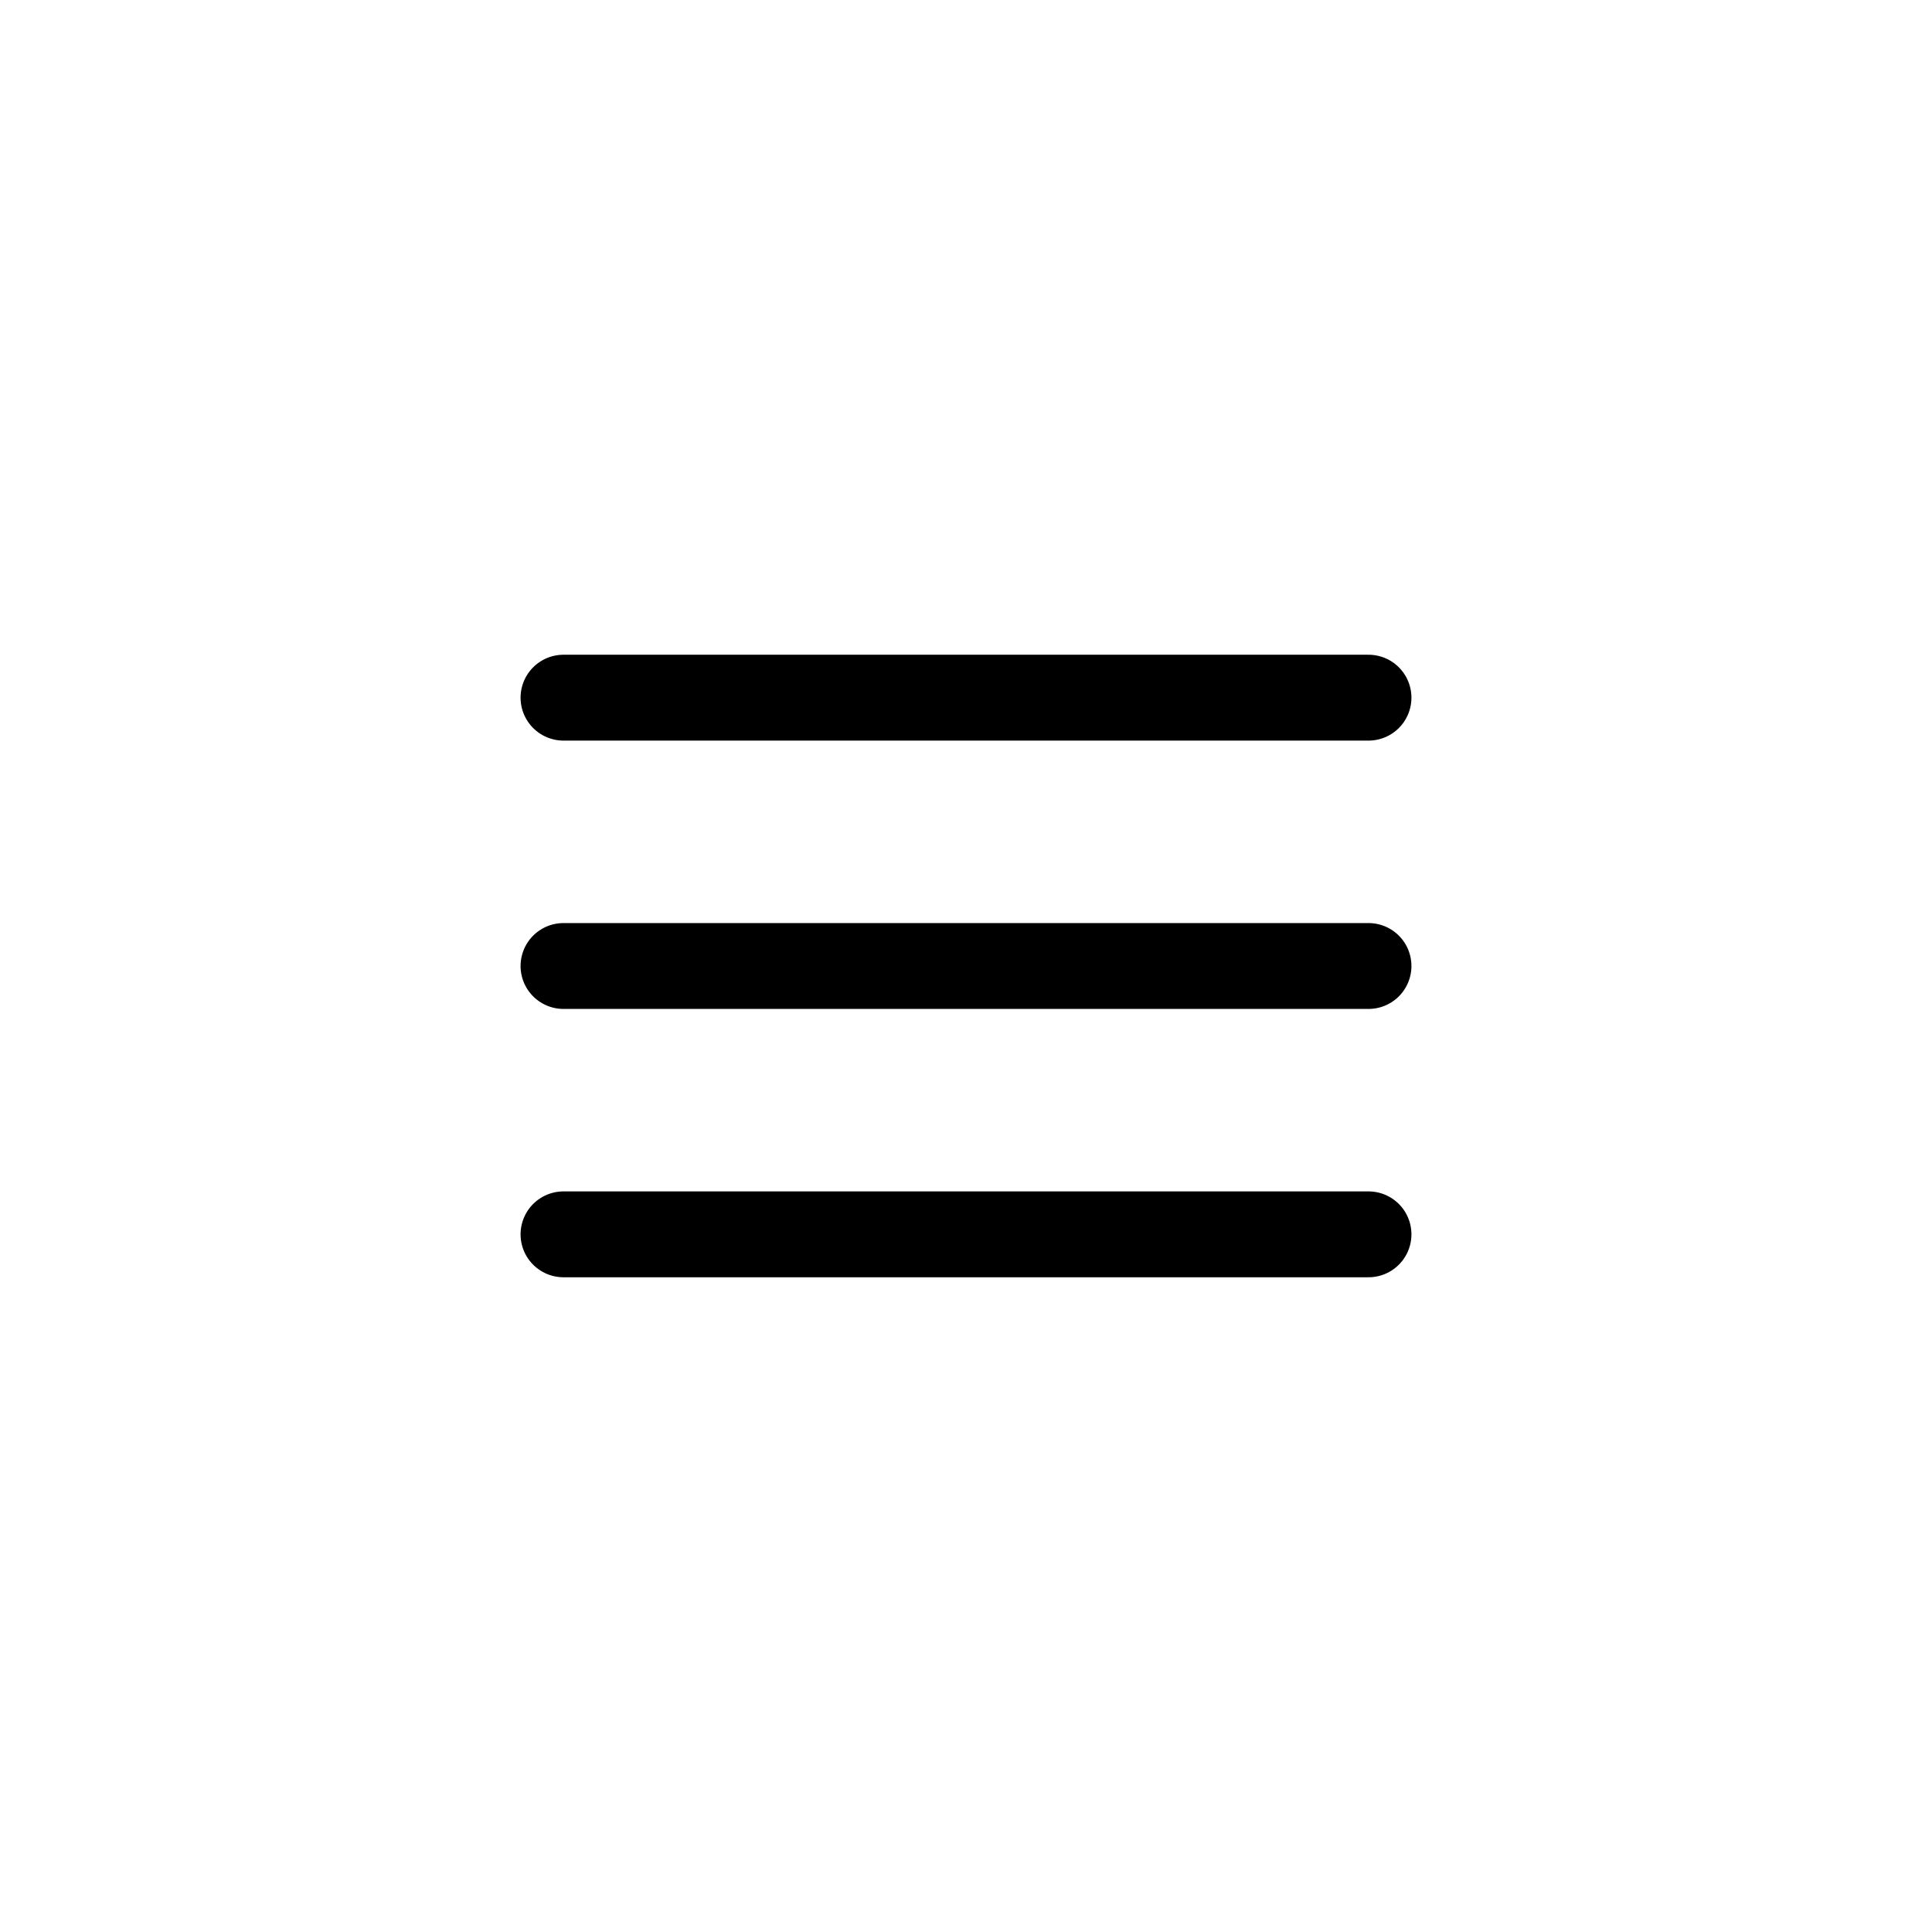
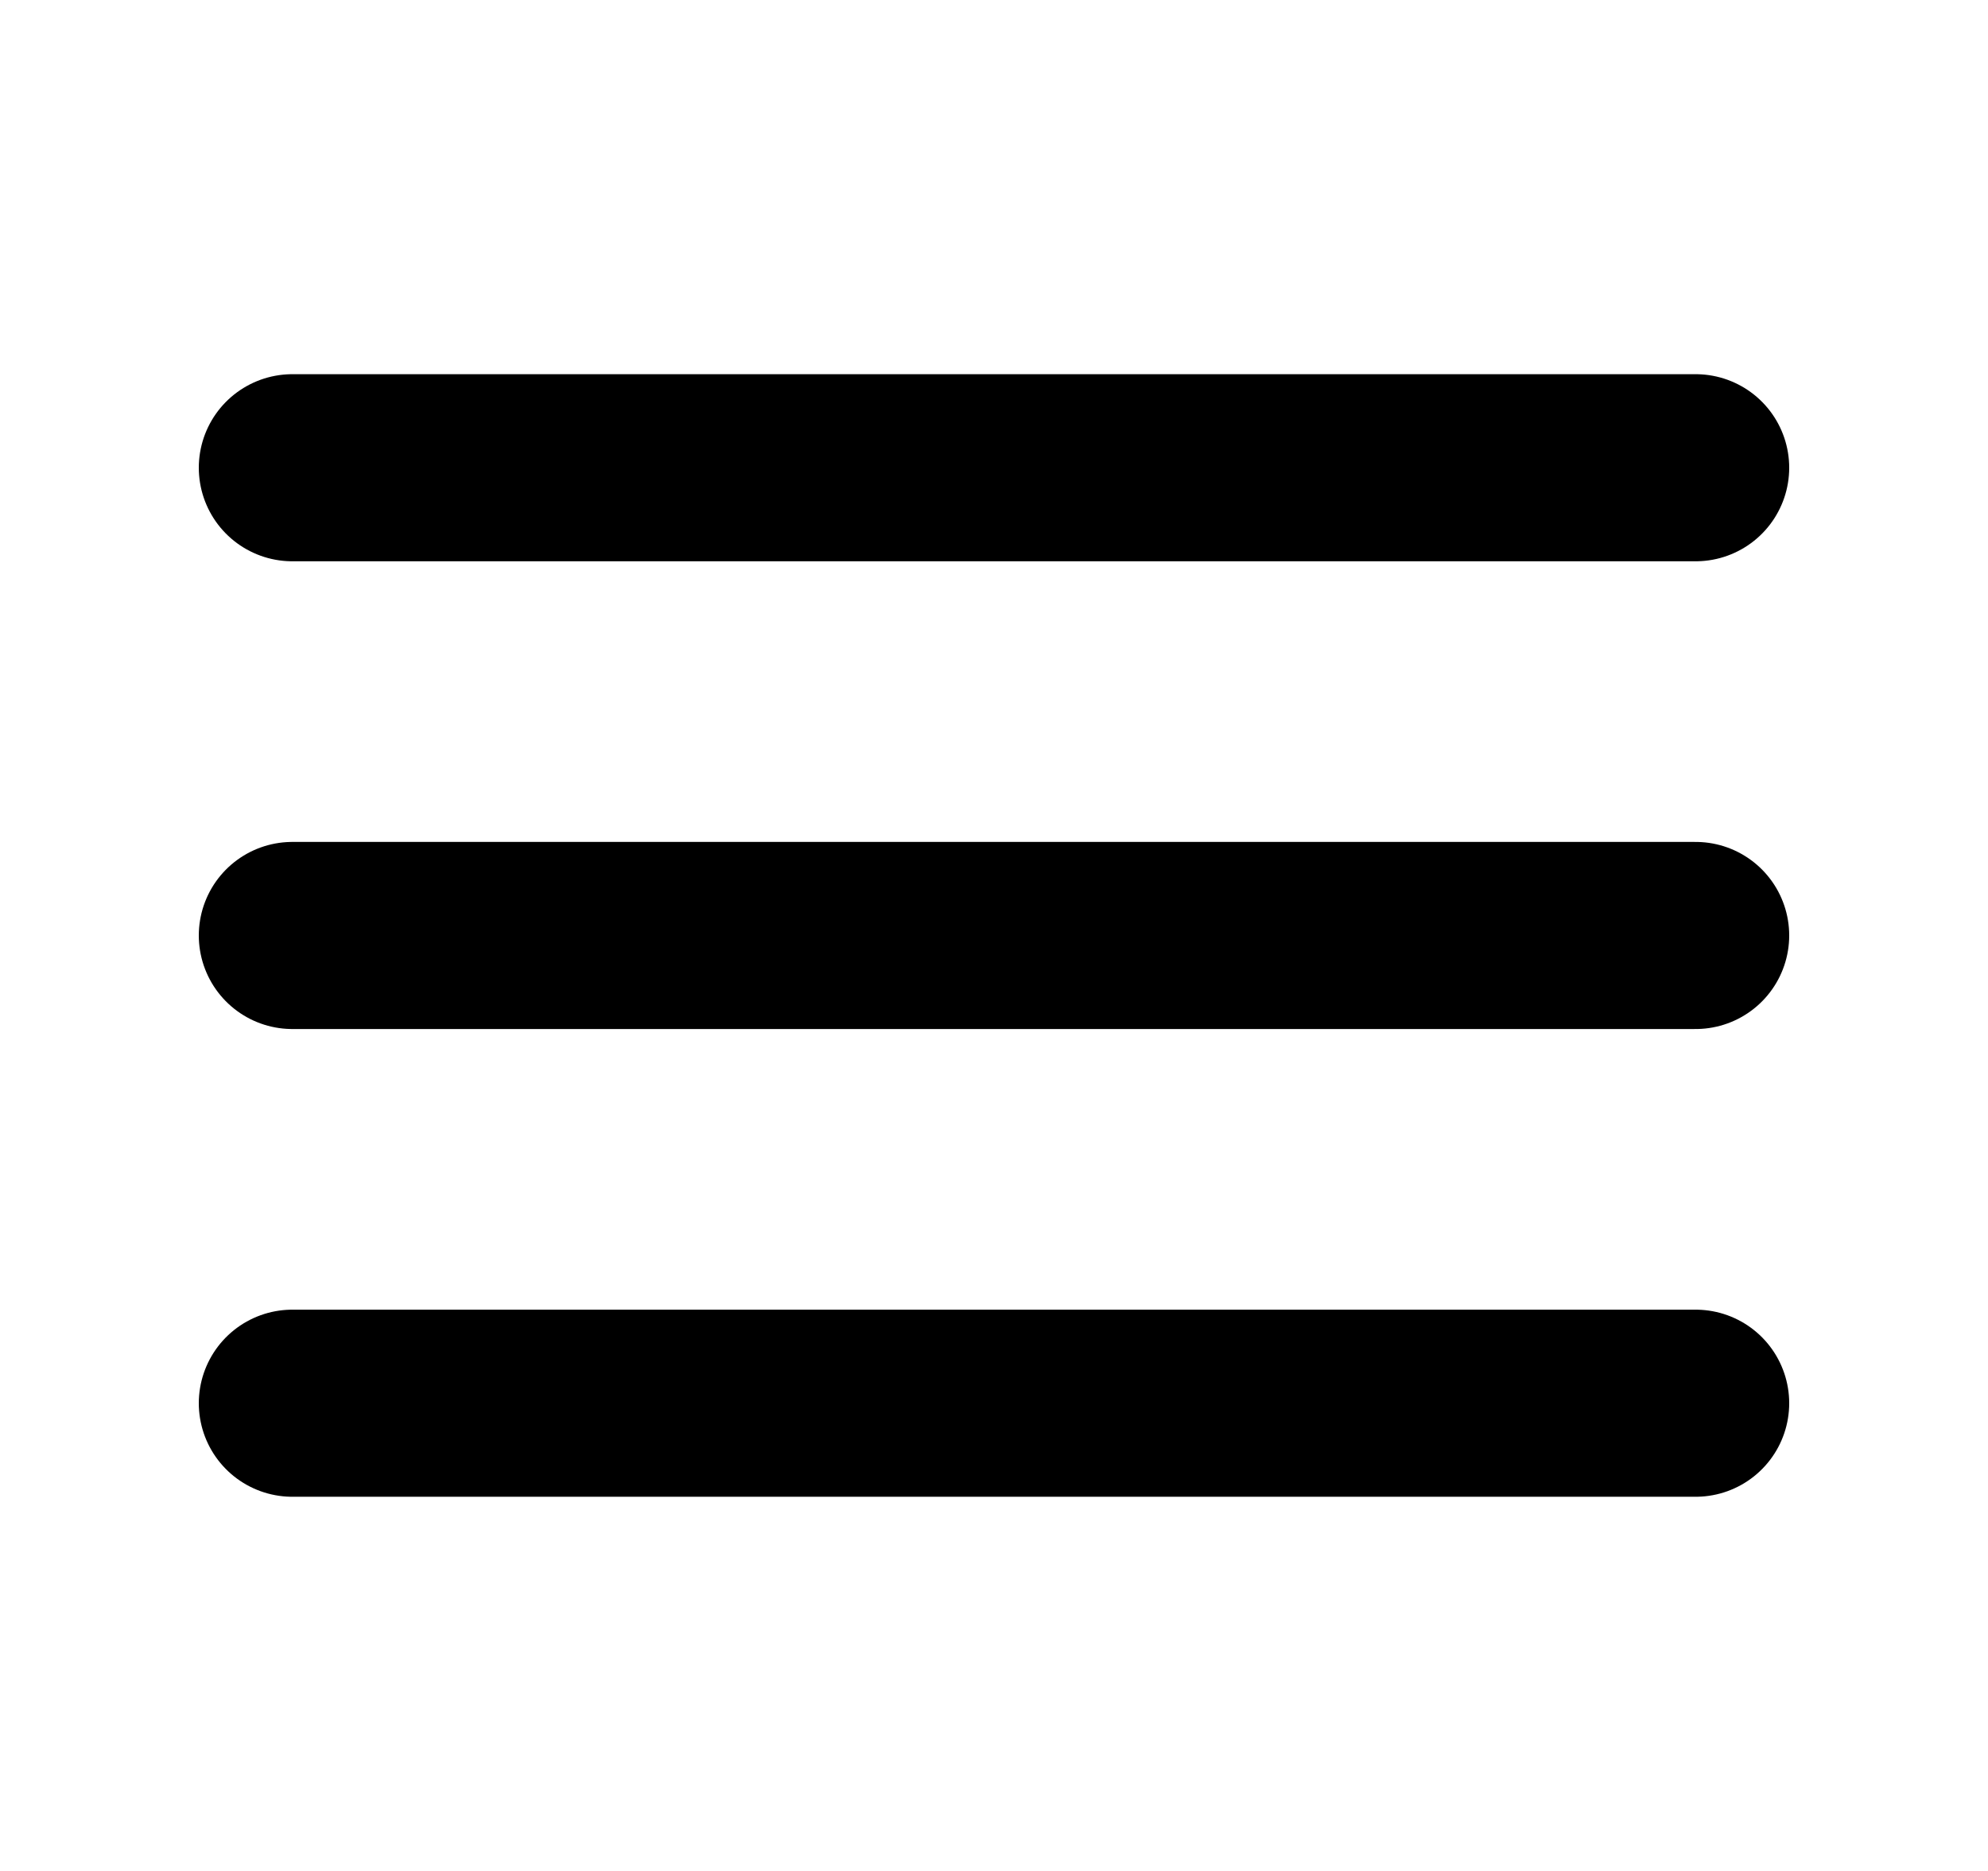
- <svg xmlns="http://www.w3.org/2000/svg" fill="none" viewBox="0 0 36 36">
-   <path stroke="currentColor" stroke-linecap="round" stroke-linejoin="round" stroke-width="1.6" d="M10.5 18h15m-15-5h15m-15 10h15" />
+ <svg xmlns="http://www.w3.org/2000/svg" fill="none" viewBox="0 0 17 16">
+   <path stroke="currentColor" stroke-linecap="round" stroke-linejoin="round" stroke-width="1.6" d="M2.5 8h12m-12-4h12m-12 8h12" />
</svg>
